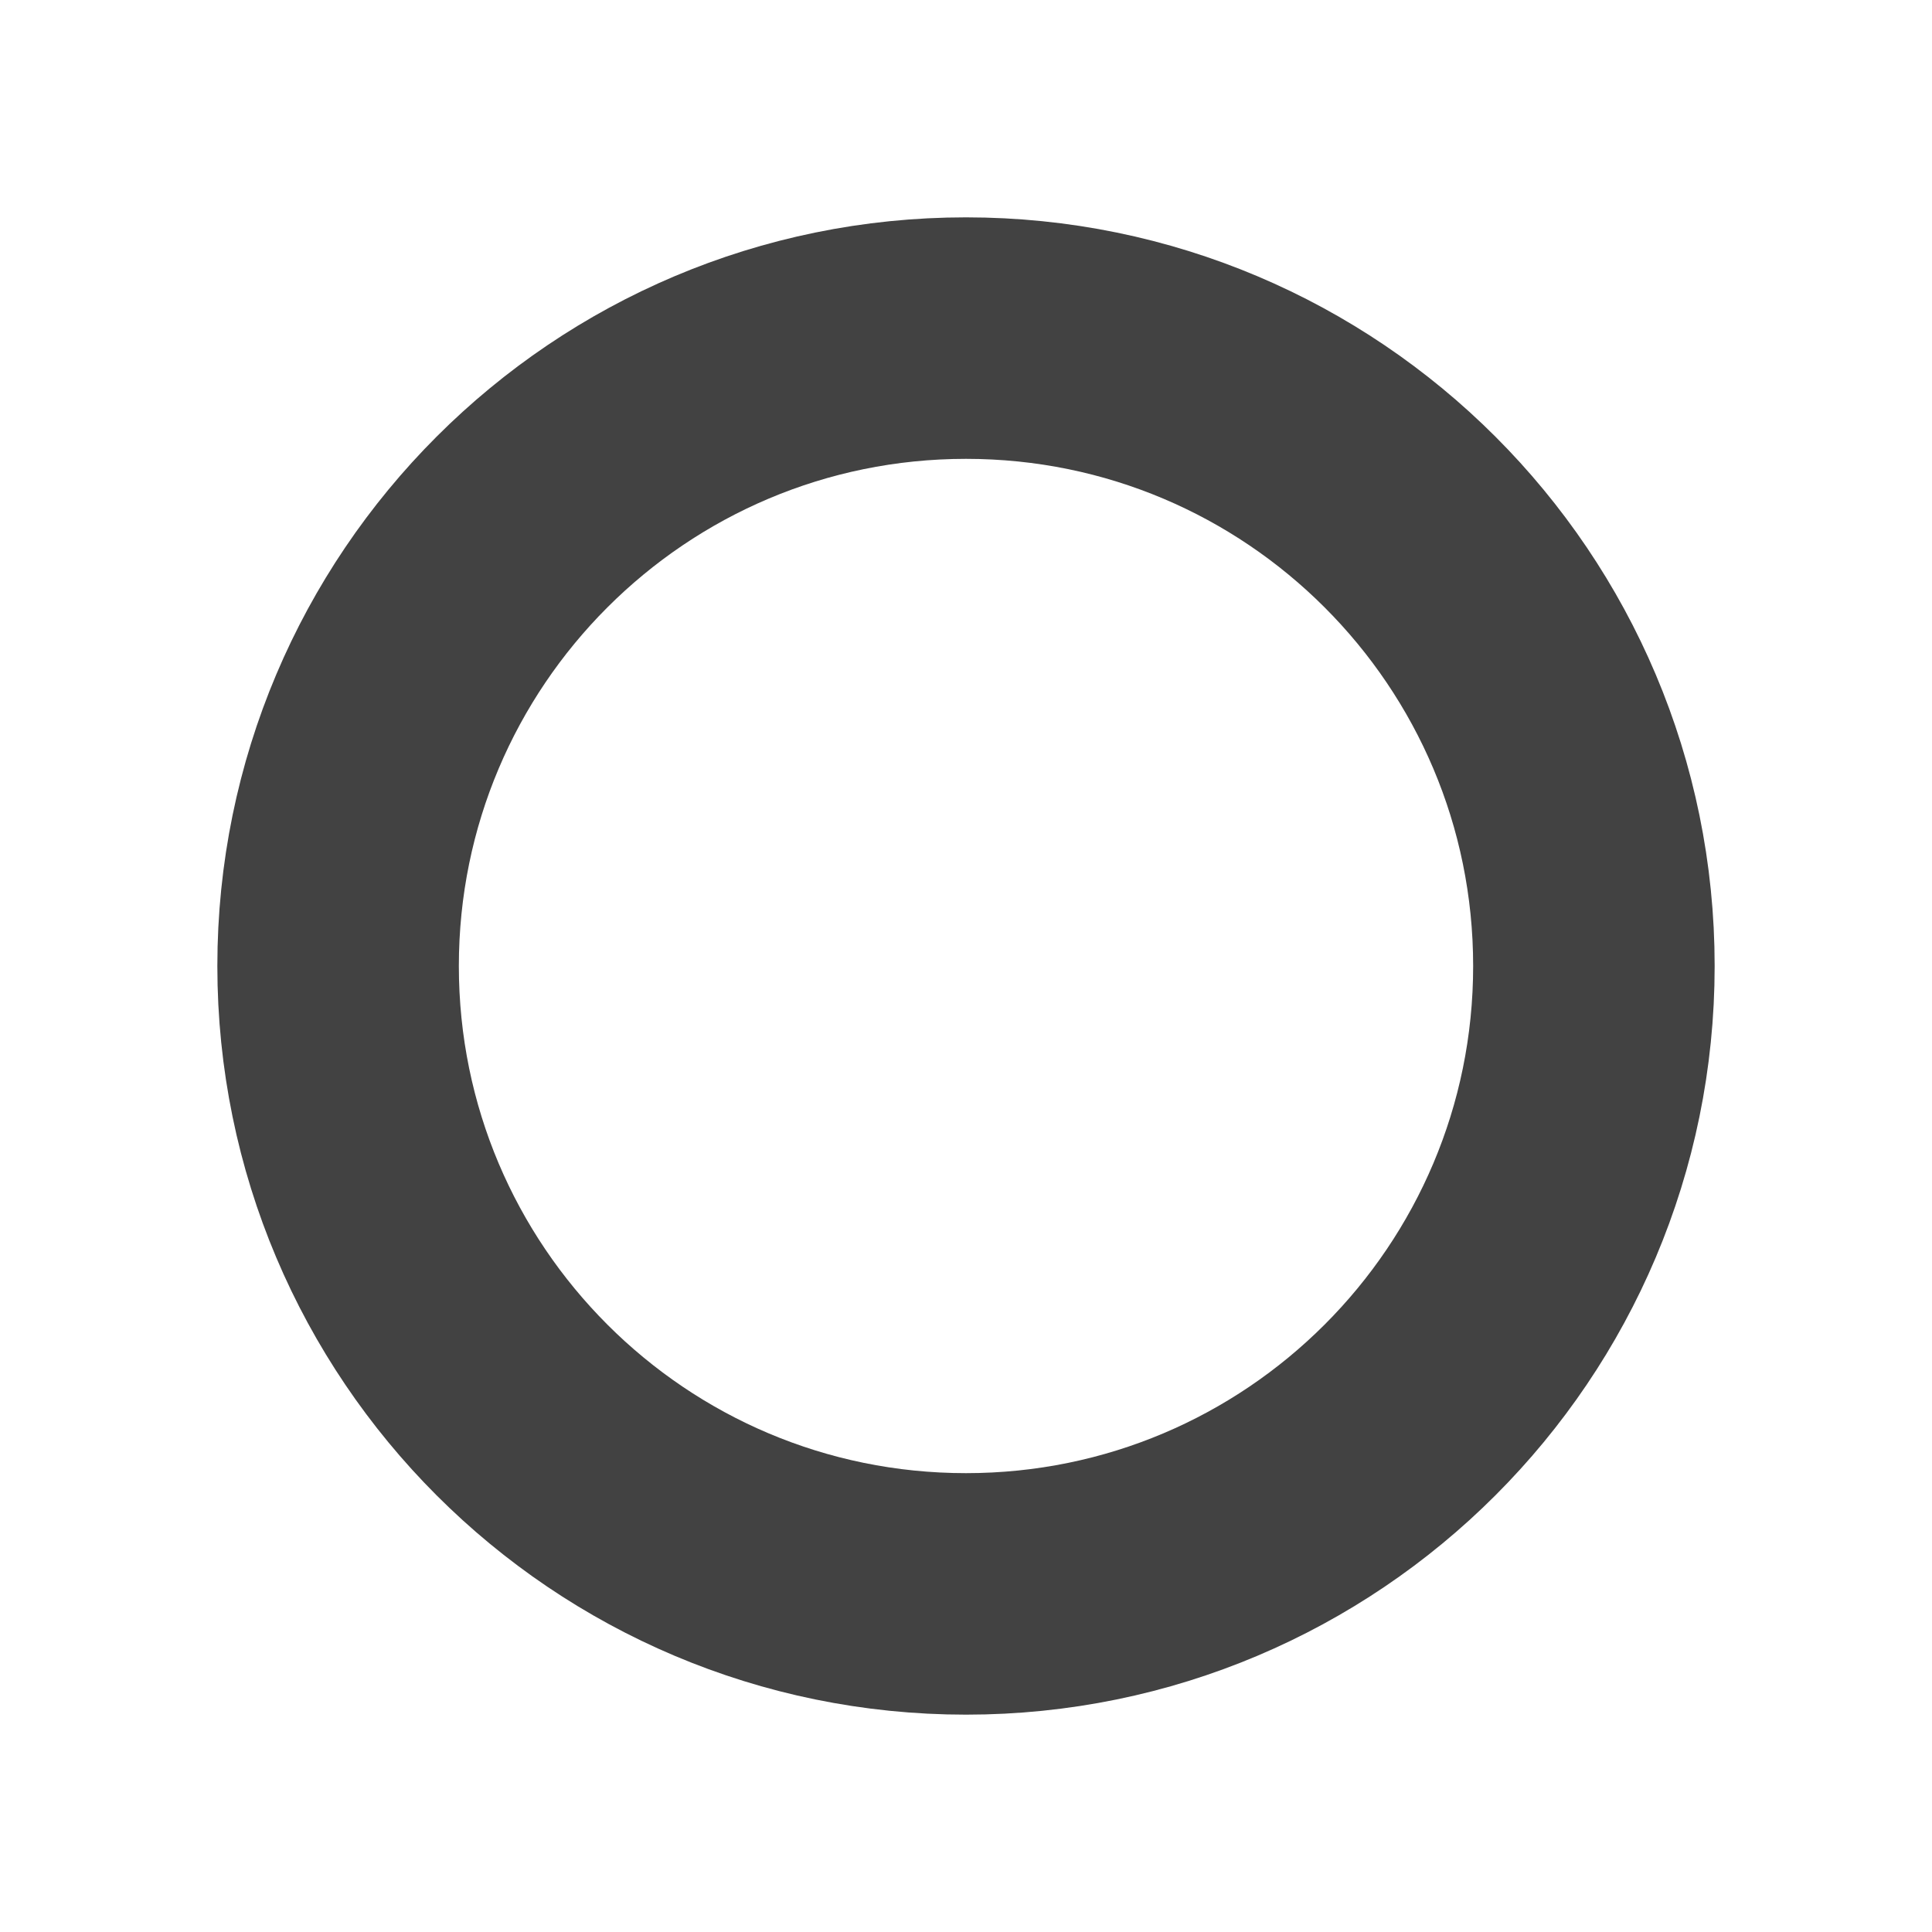
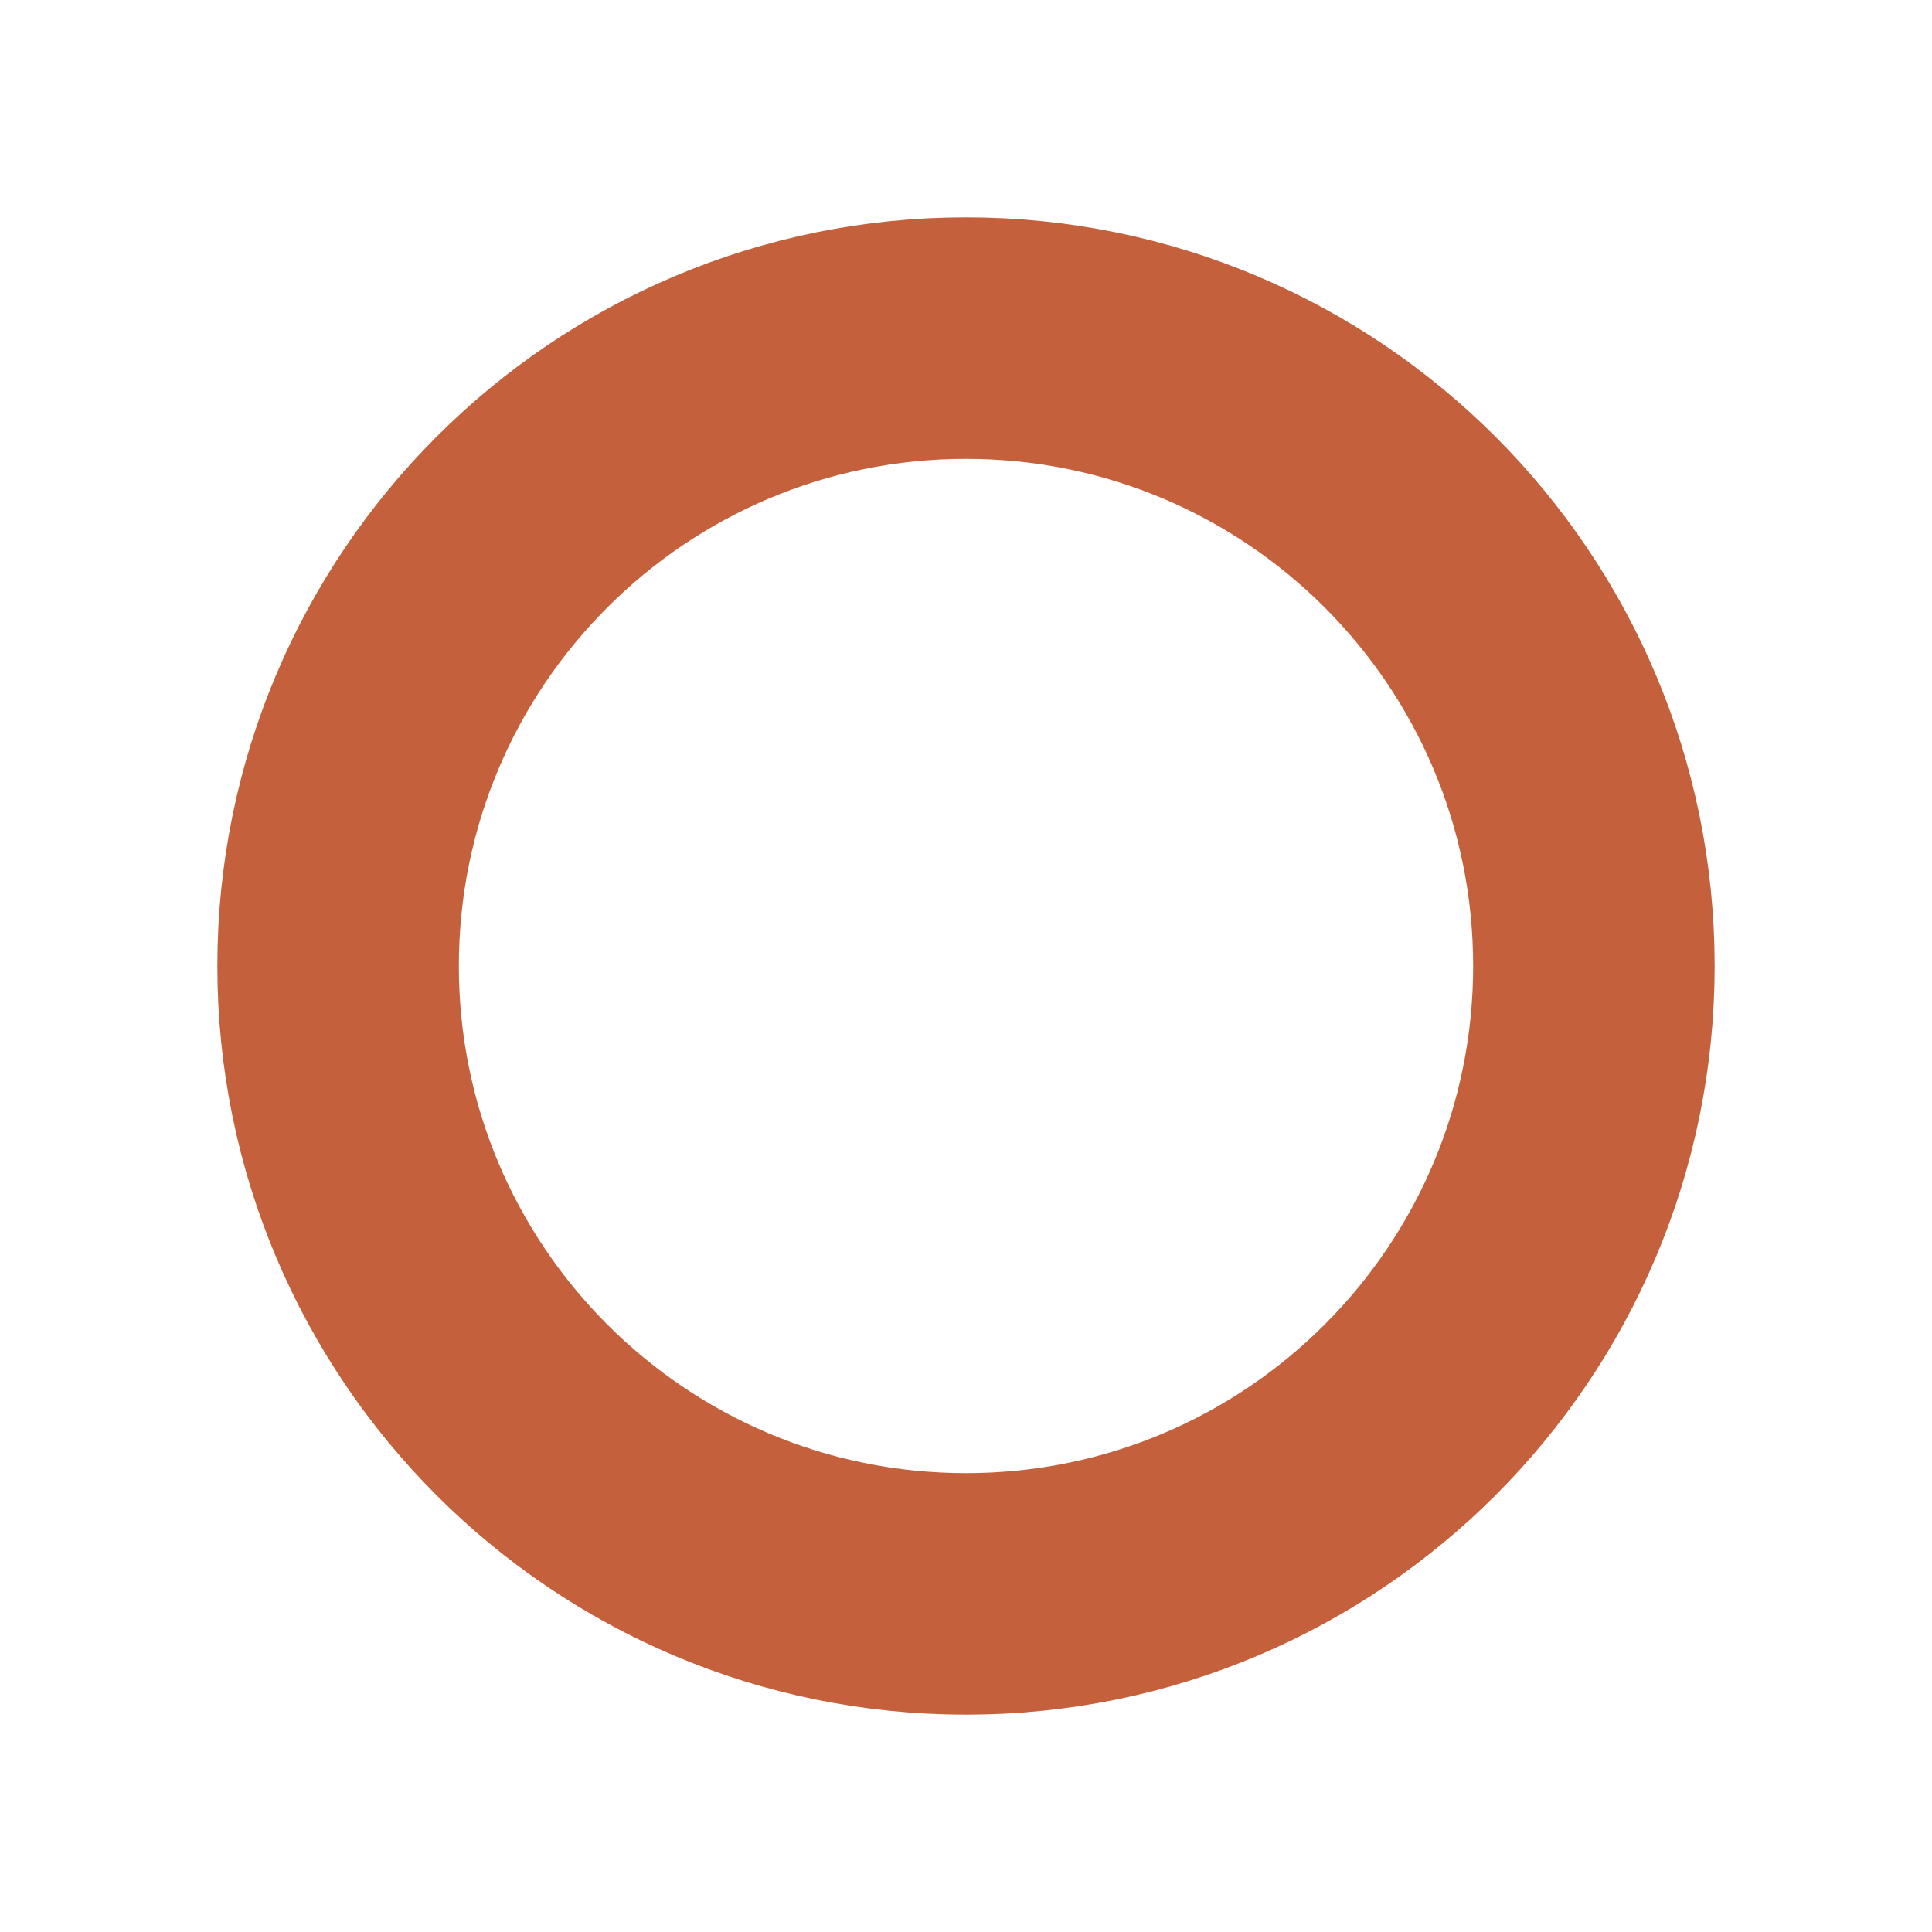
<svg xmlns="http://www.w3.org/2000/svg" width="16" height="16" viewBox="0 0 16 16">
-   <g fill="none" stroke="#424242" stroke-width="2" stroke-linecap="round" stroke-linejoin="round">
+   <g fill="none" stroke="#C4613C" stroke-width="2" stroke-linecap="round" stroke-linejoin="round">
    <circle cx="8" cy="8" r="5.2" />
  </g>
</svg>
